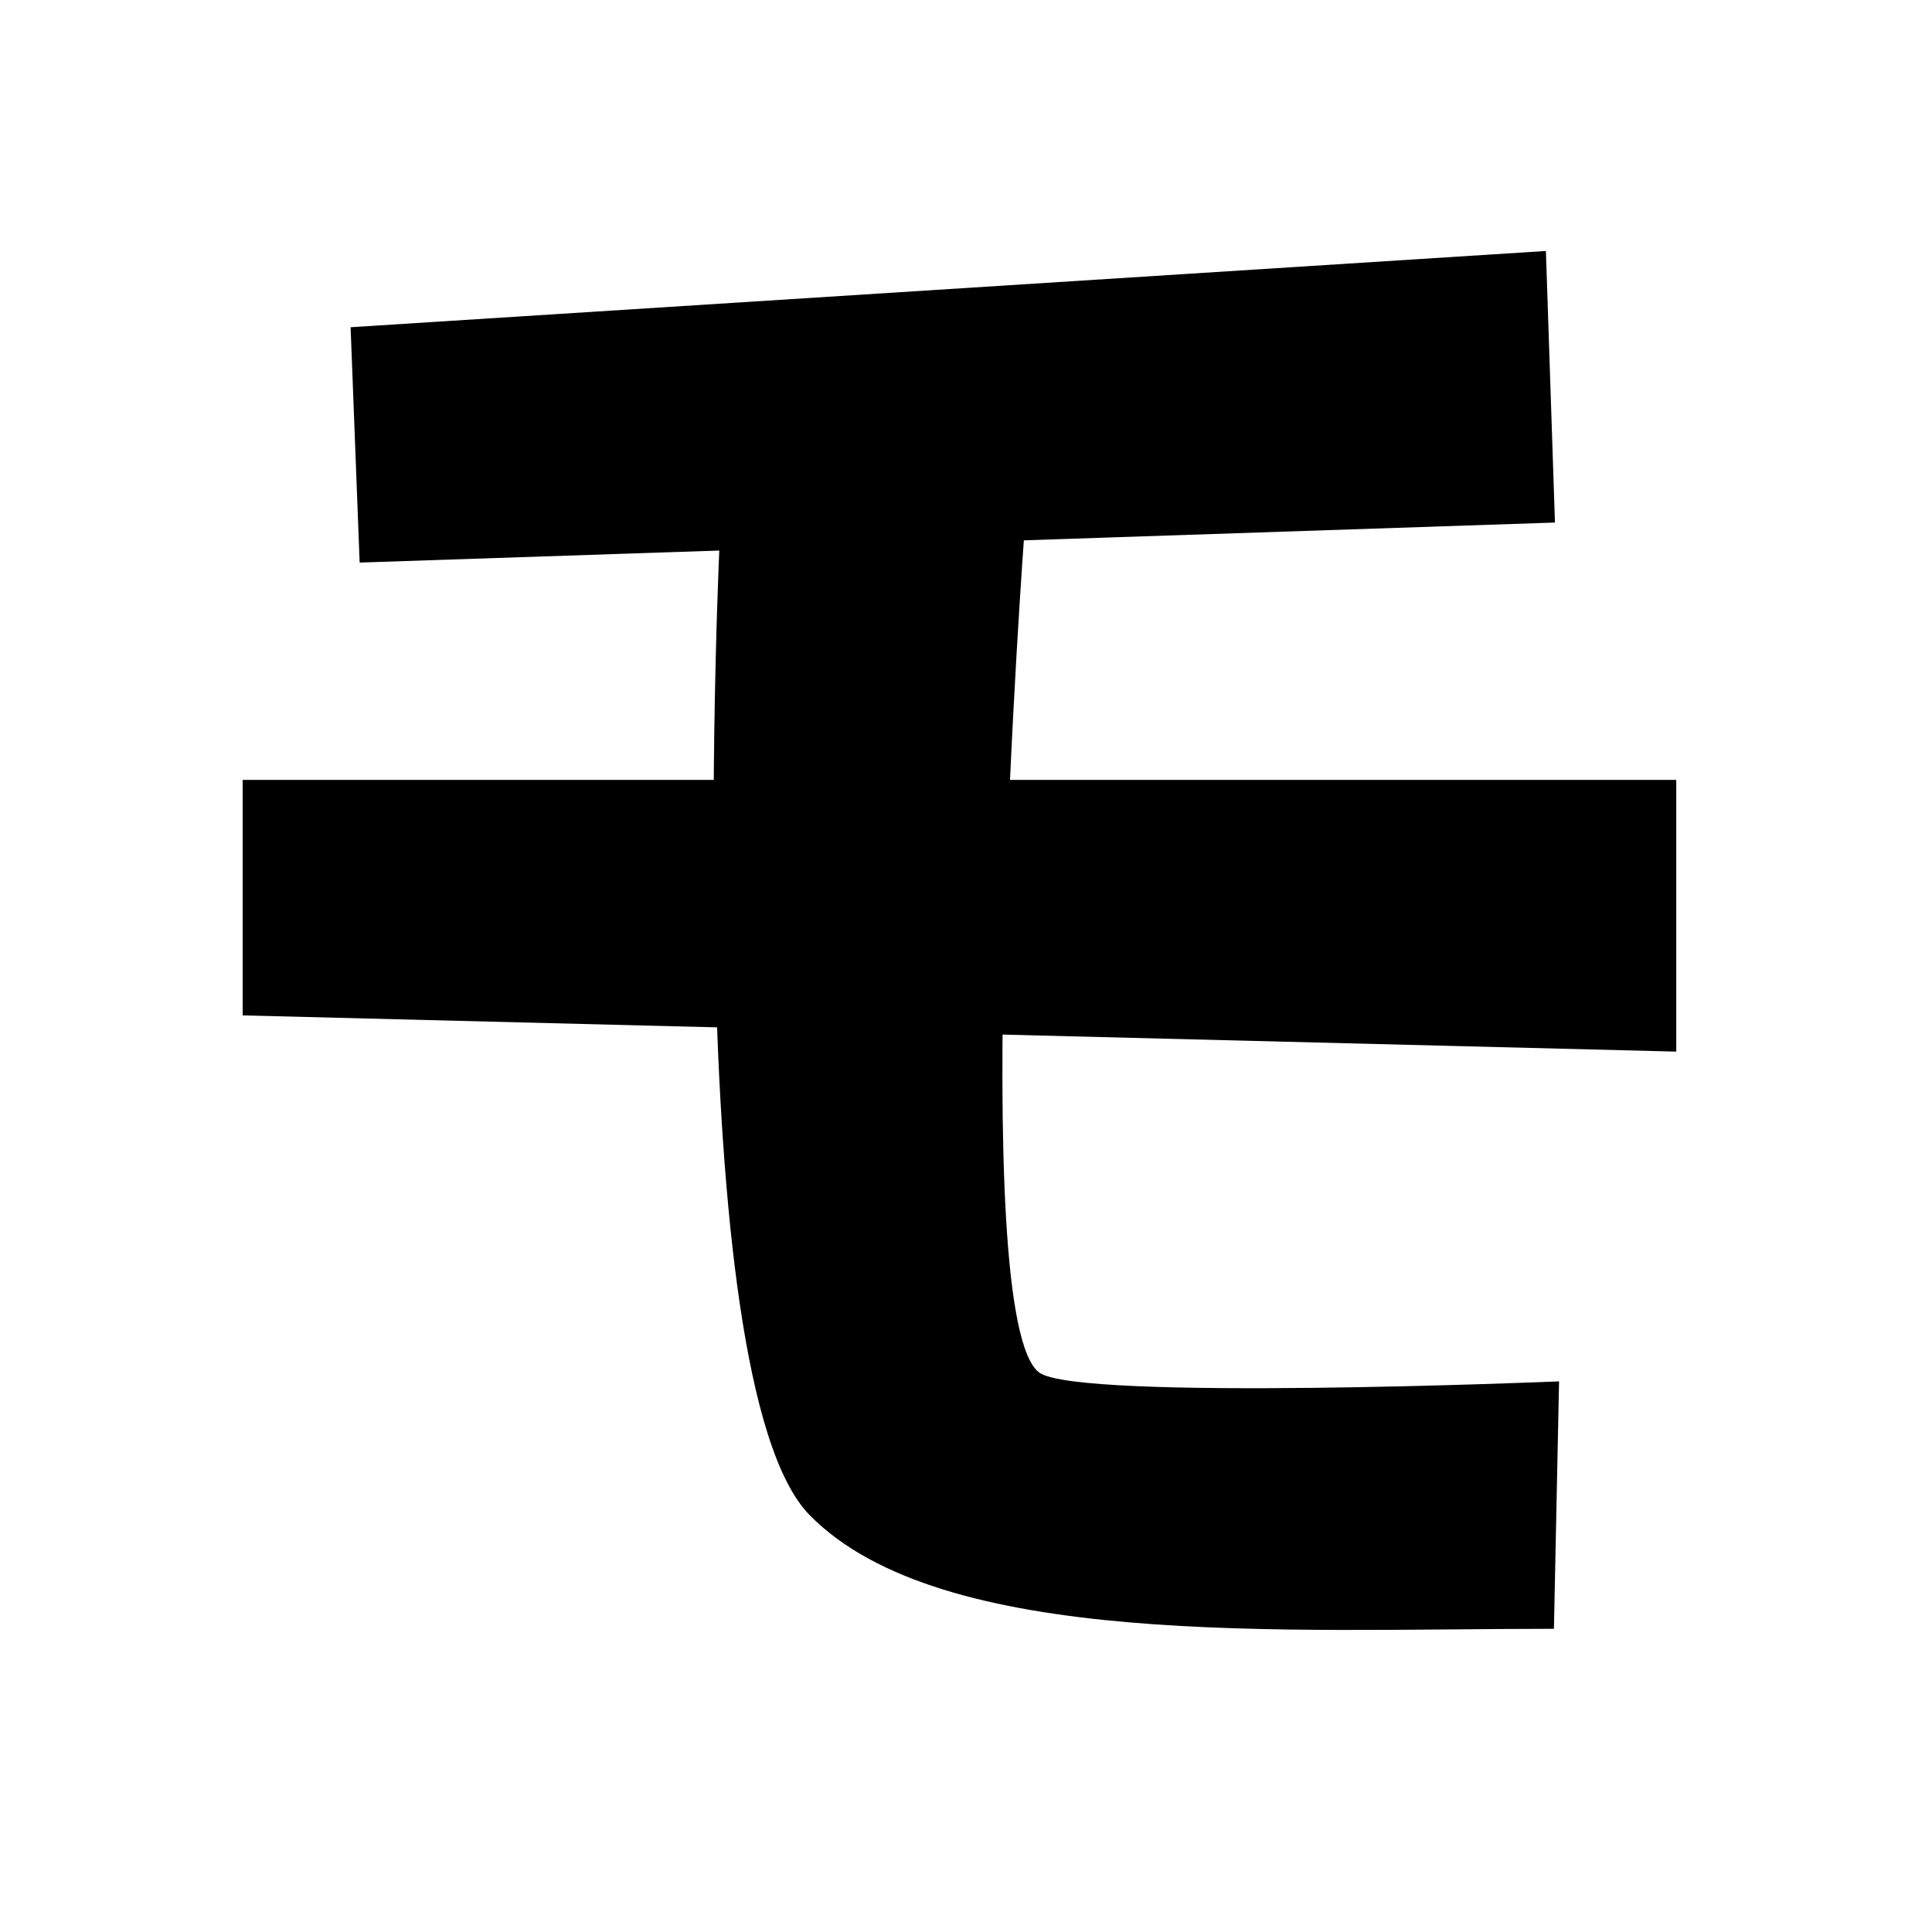
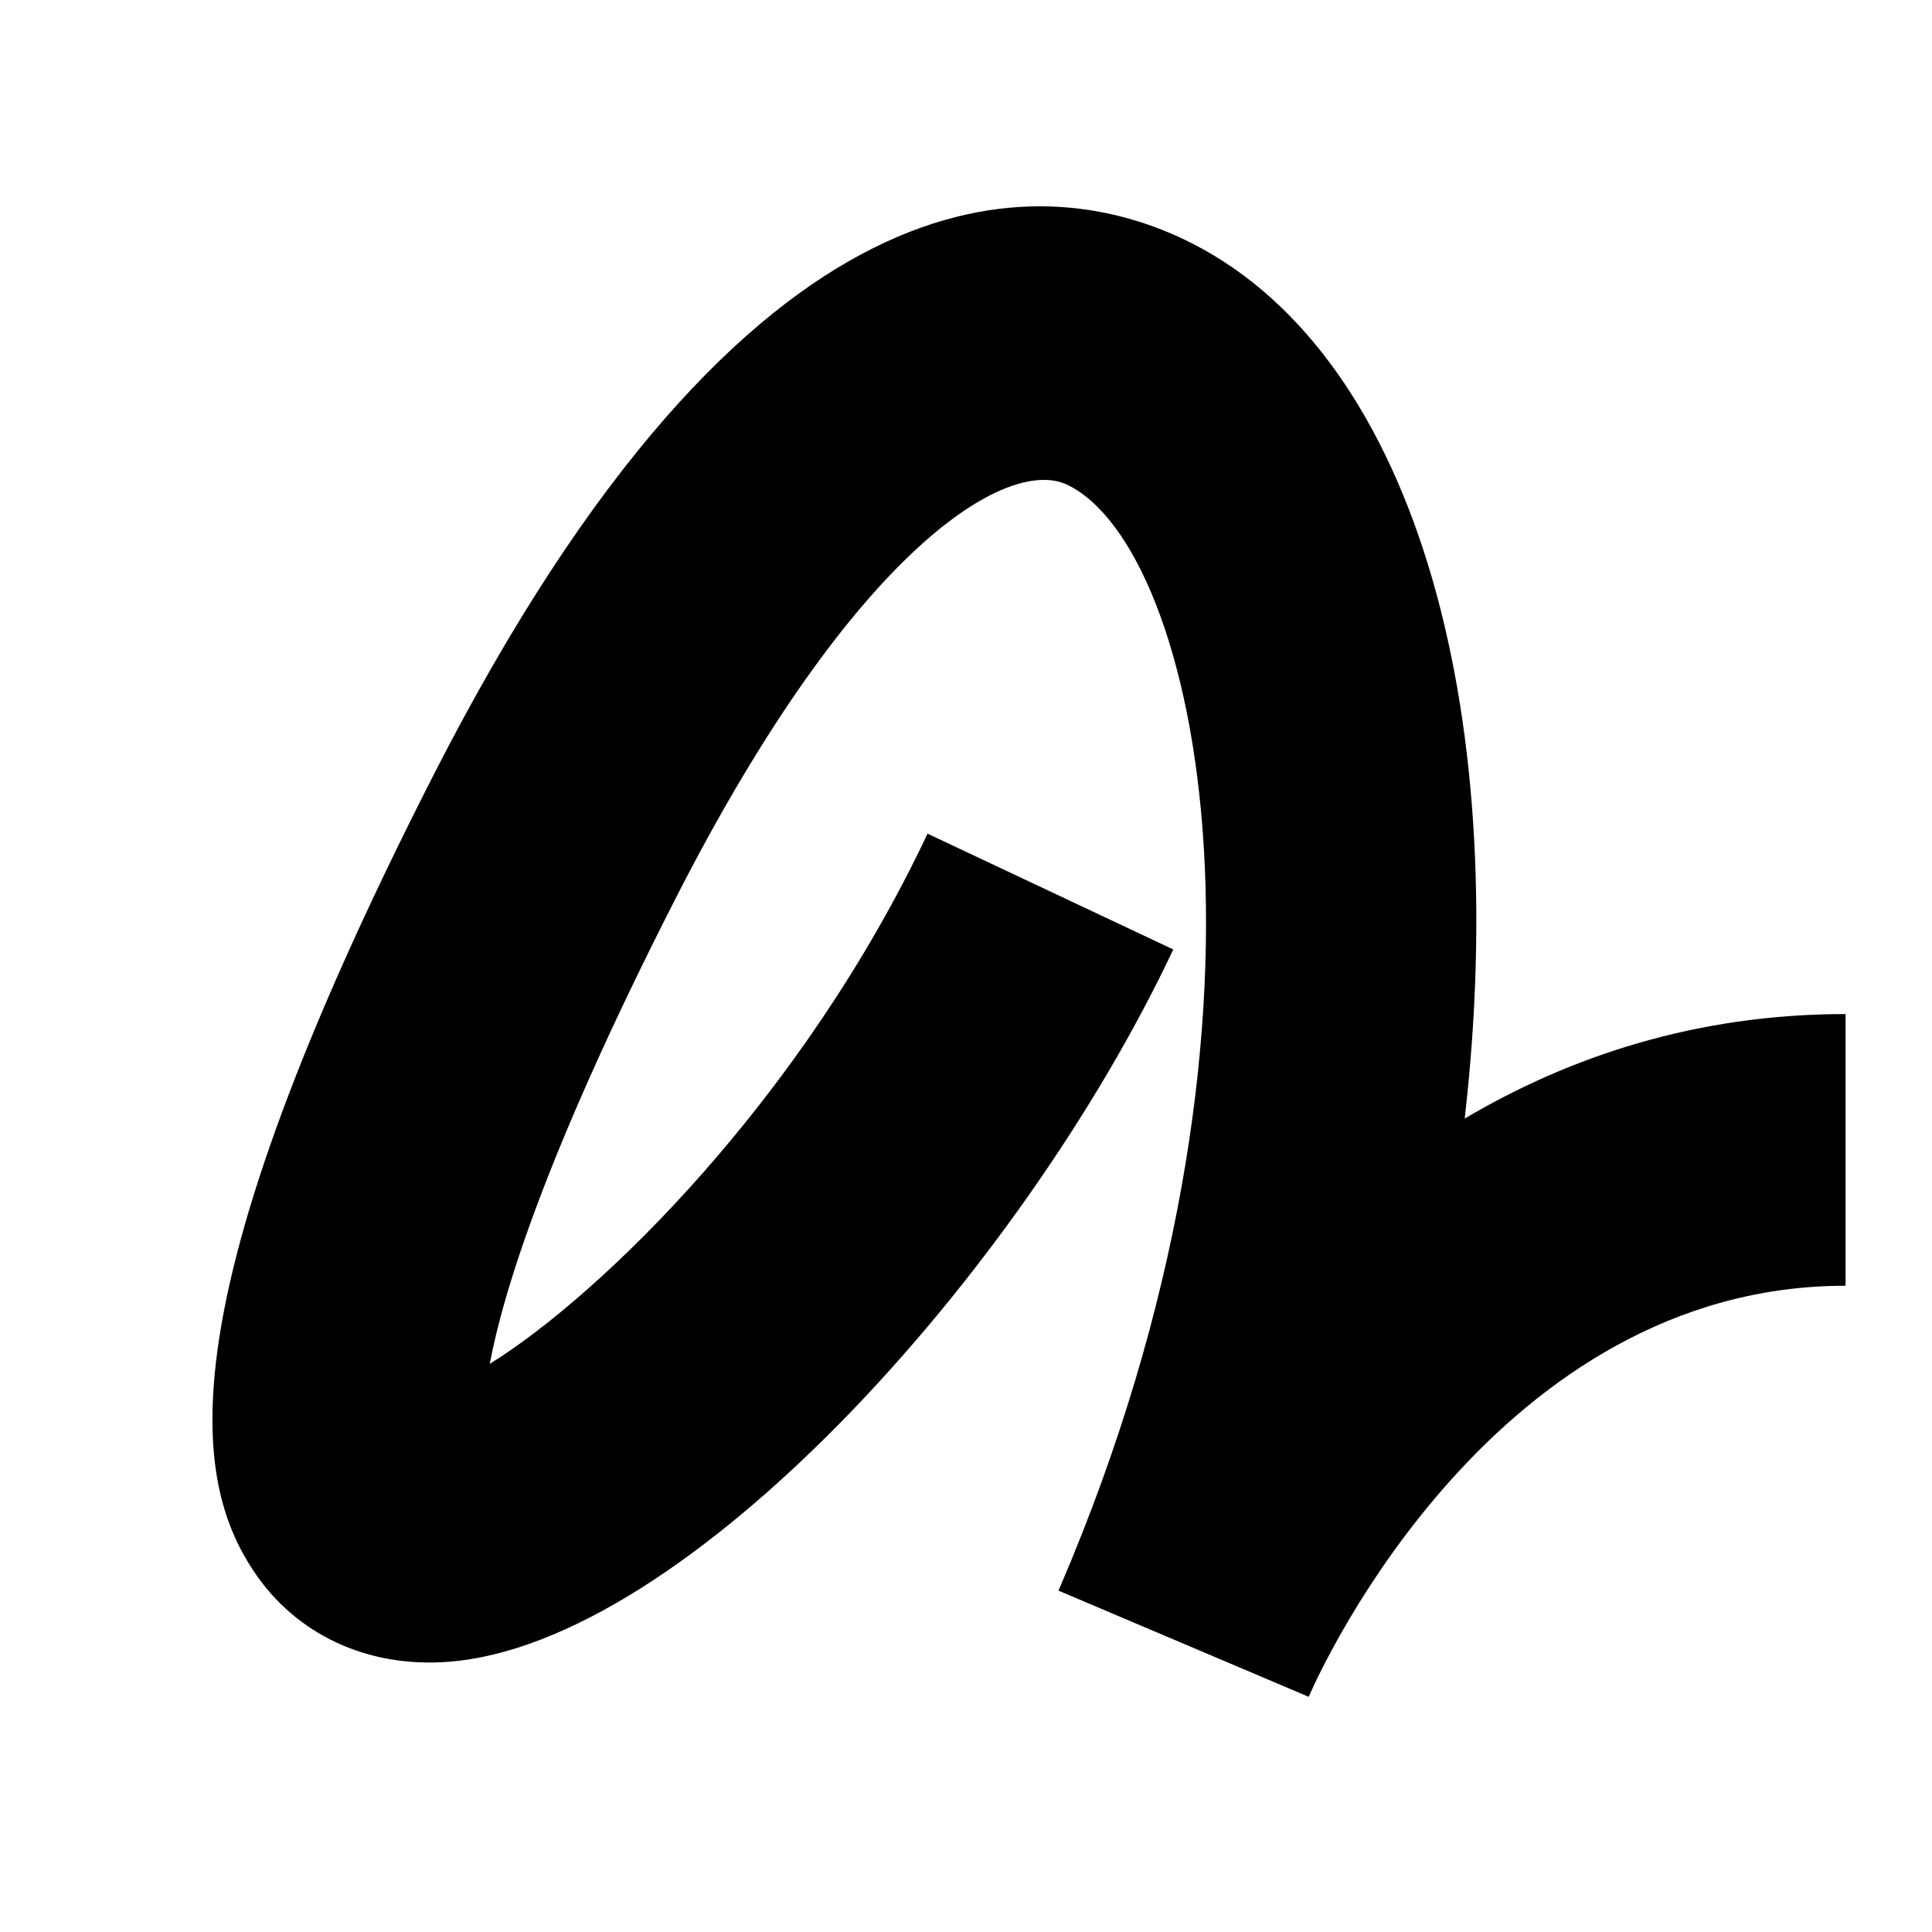
<svg xmlns="http://www.w3.org/2000/svg" id="ring" viewBox="0 0 32 32">
  <defs>
    <style>
      .cls-1 {
-         fill: none;
-       }
- 
-       .cls-1, .cls-2 {
+         fill: #000;
        stroke-width: 0px;
-       }
- 
-       .cls-2 {
-         fill: #000;
      }
    </style>
  </defs>
-   <rect class="cls-1" x="4.975" y="4.975" width="22.05" height="22.05" />
-   <polygon class="cls-2" points="5.957 9.318 5.807 5.42 25.605 4.157 25.755 8.655 5.957 9.318" />
-   <polygon class="cls-2" points="27.764 17.418 4.019 16.818 4.019 12.918 27.764 12.918 27.764 17.418" />
-   <path class="cls-2" d="M13.411,25.096c-2.19-2.225-1.483-16.3-1.483-16.3h5.041s-.968,13.041.244,13.938c.649.48,8.61.146,8.61.146l-.085,4.098c-4.518,0-10.136.343-12.327-1.882Z" />
+   <path class="cls-1" d="M21.675,28.104l-4.143-1.758c.006-.013.016-.036.029-.068,3.99-9.303,2.318-17.214.107-18.253-.974-.451-3.493,1.003-6.482,6.864-2.139,4.195-2.851,6.509-3.074,7.701,1.849-1.147,5.19-4.408,7.251-8.782l4.07,1.918c-2.52,5.35-8.073,11.511-12.015,11.799-1.331.1-2.518-.45-3.219-1.506-.984-1.484-1.536-4.322,2.978-13.175C12.449,2.511,17.213,2.841,19.583,3.952c3.815,1.793,5.466,7.71,4.677,14.575,1.735-1.026,3.829-1.731,6.308-1.731v4.5c-5.777,0-8.661,6.284-8.87,6.76-.007.016-.015.033-.021.049Z" />
</svg>
